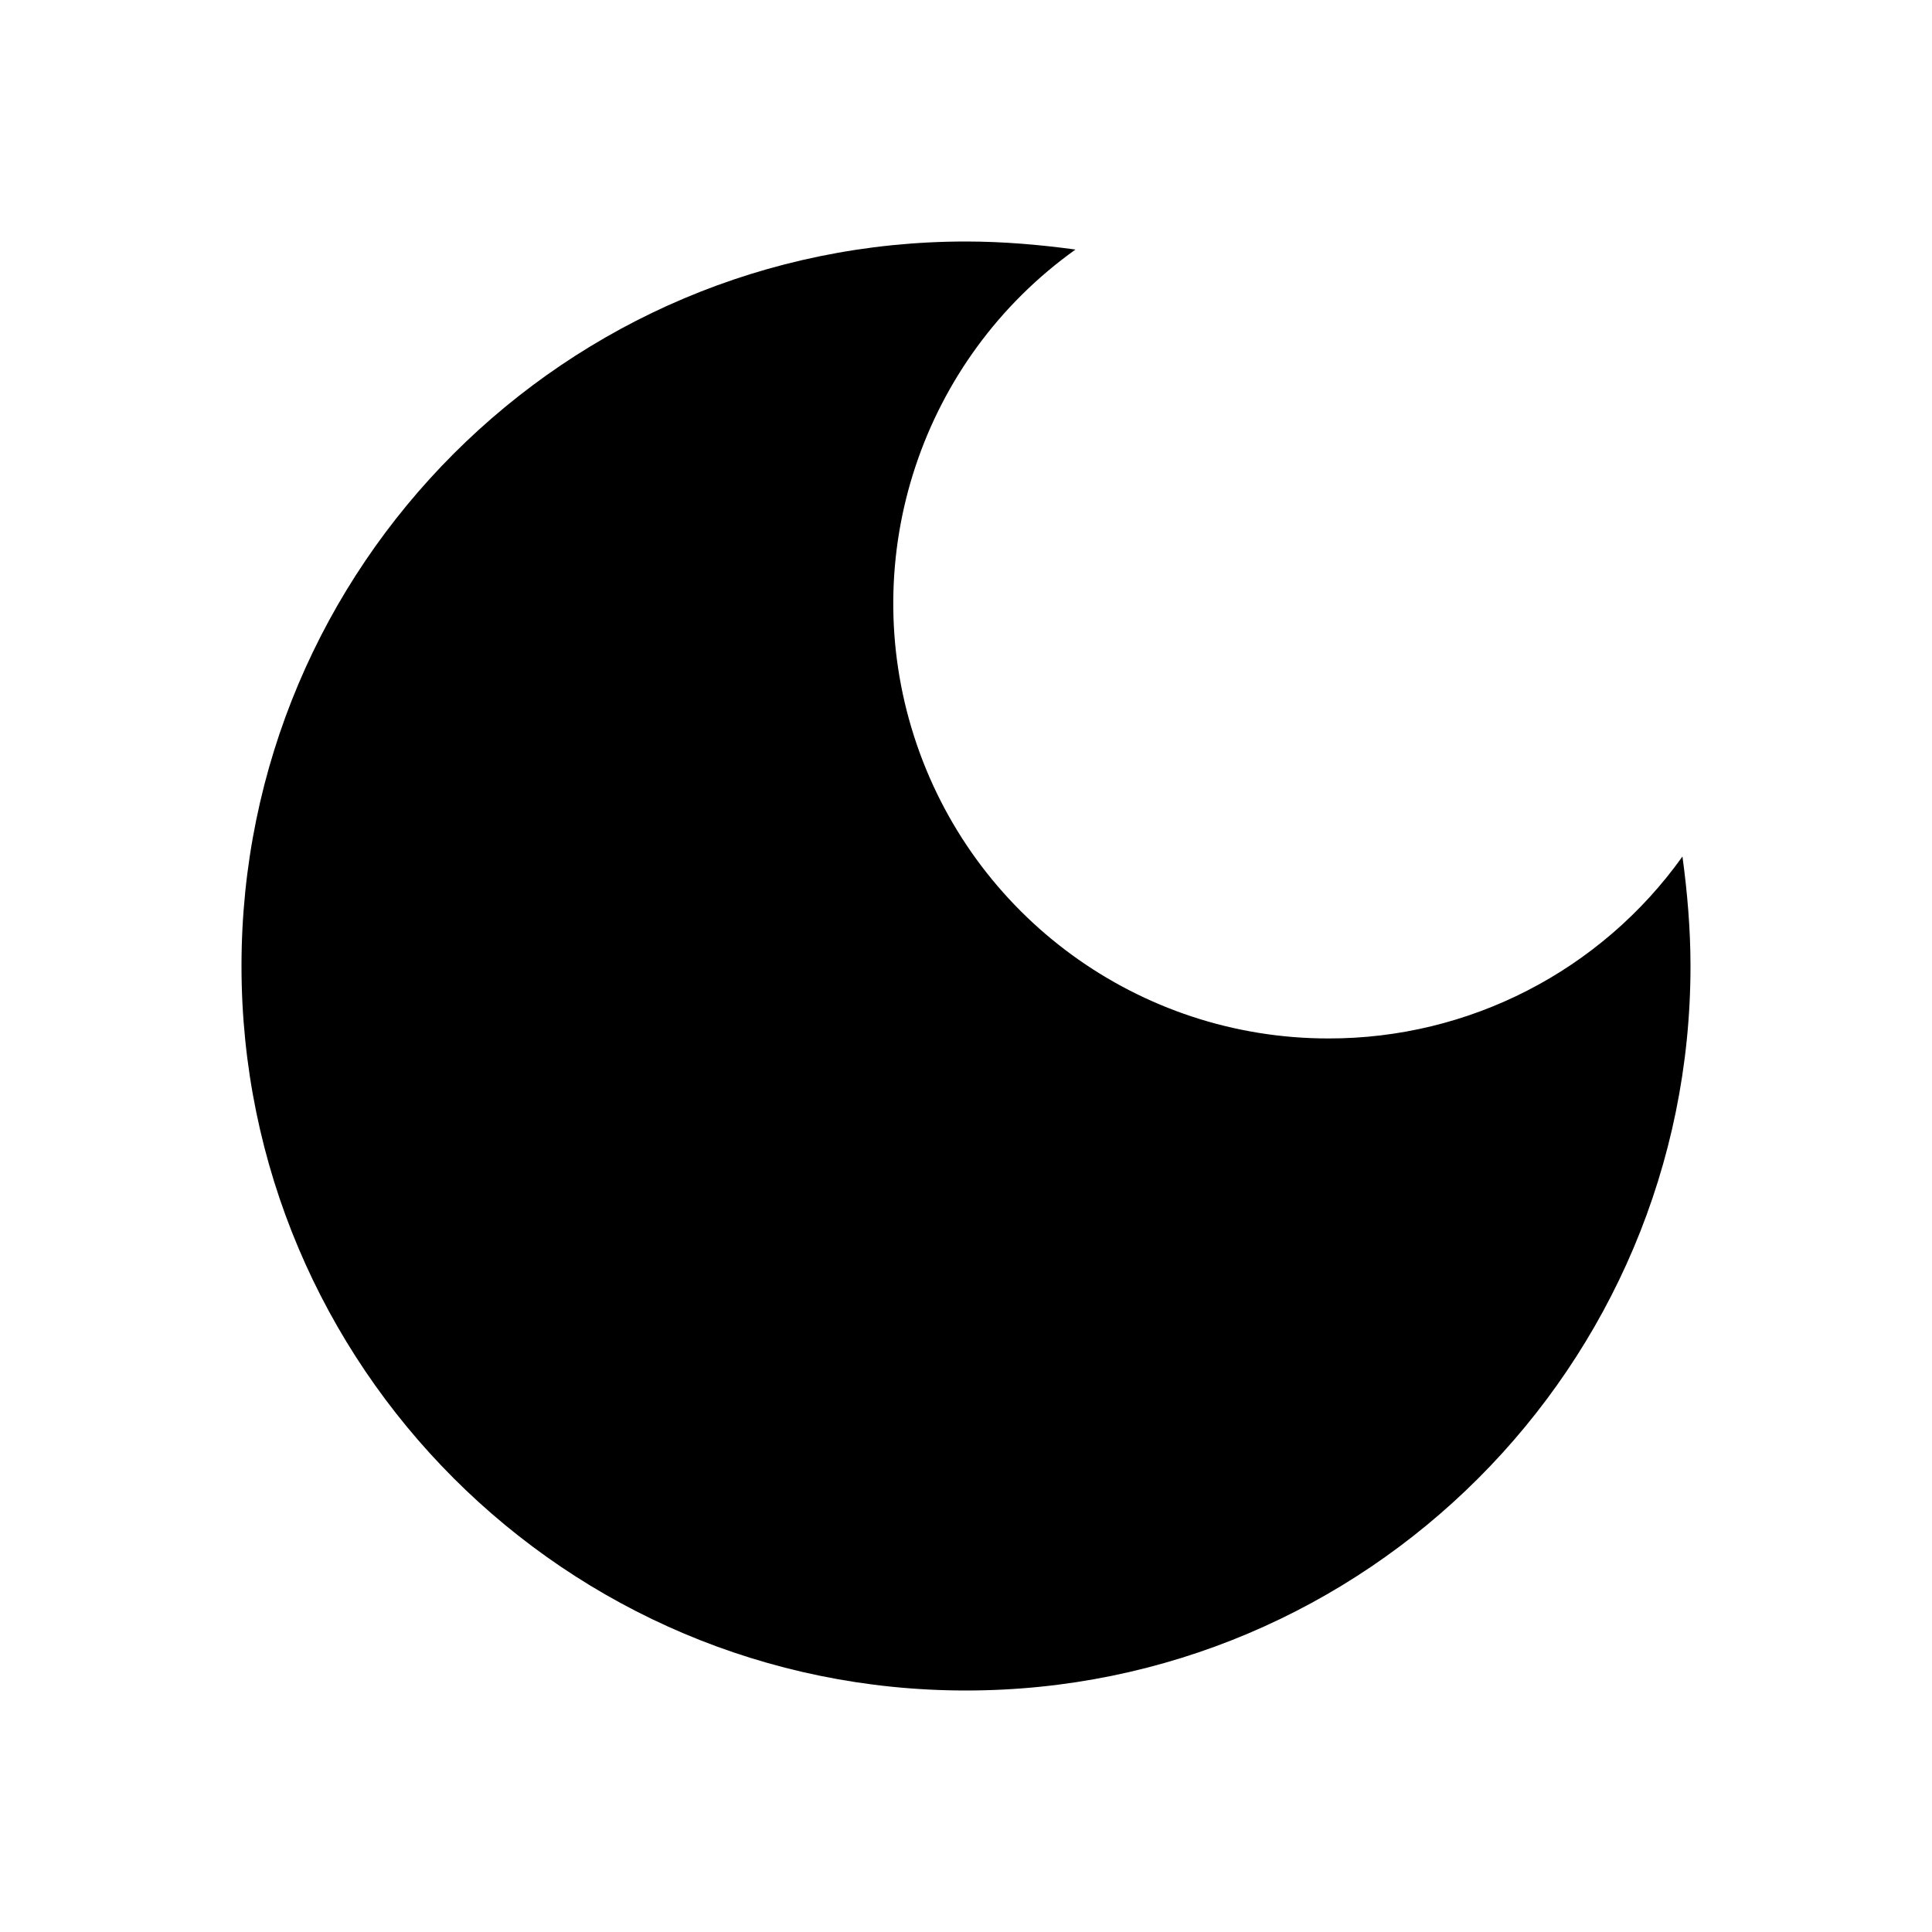
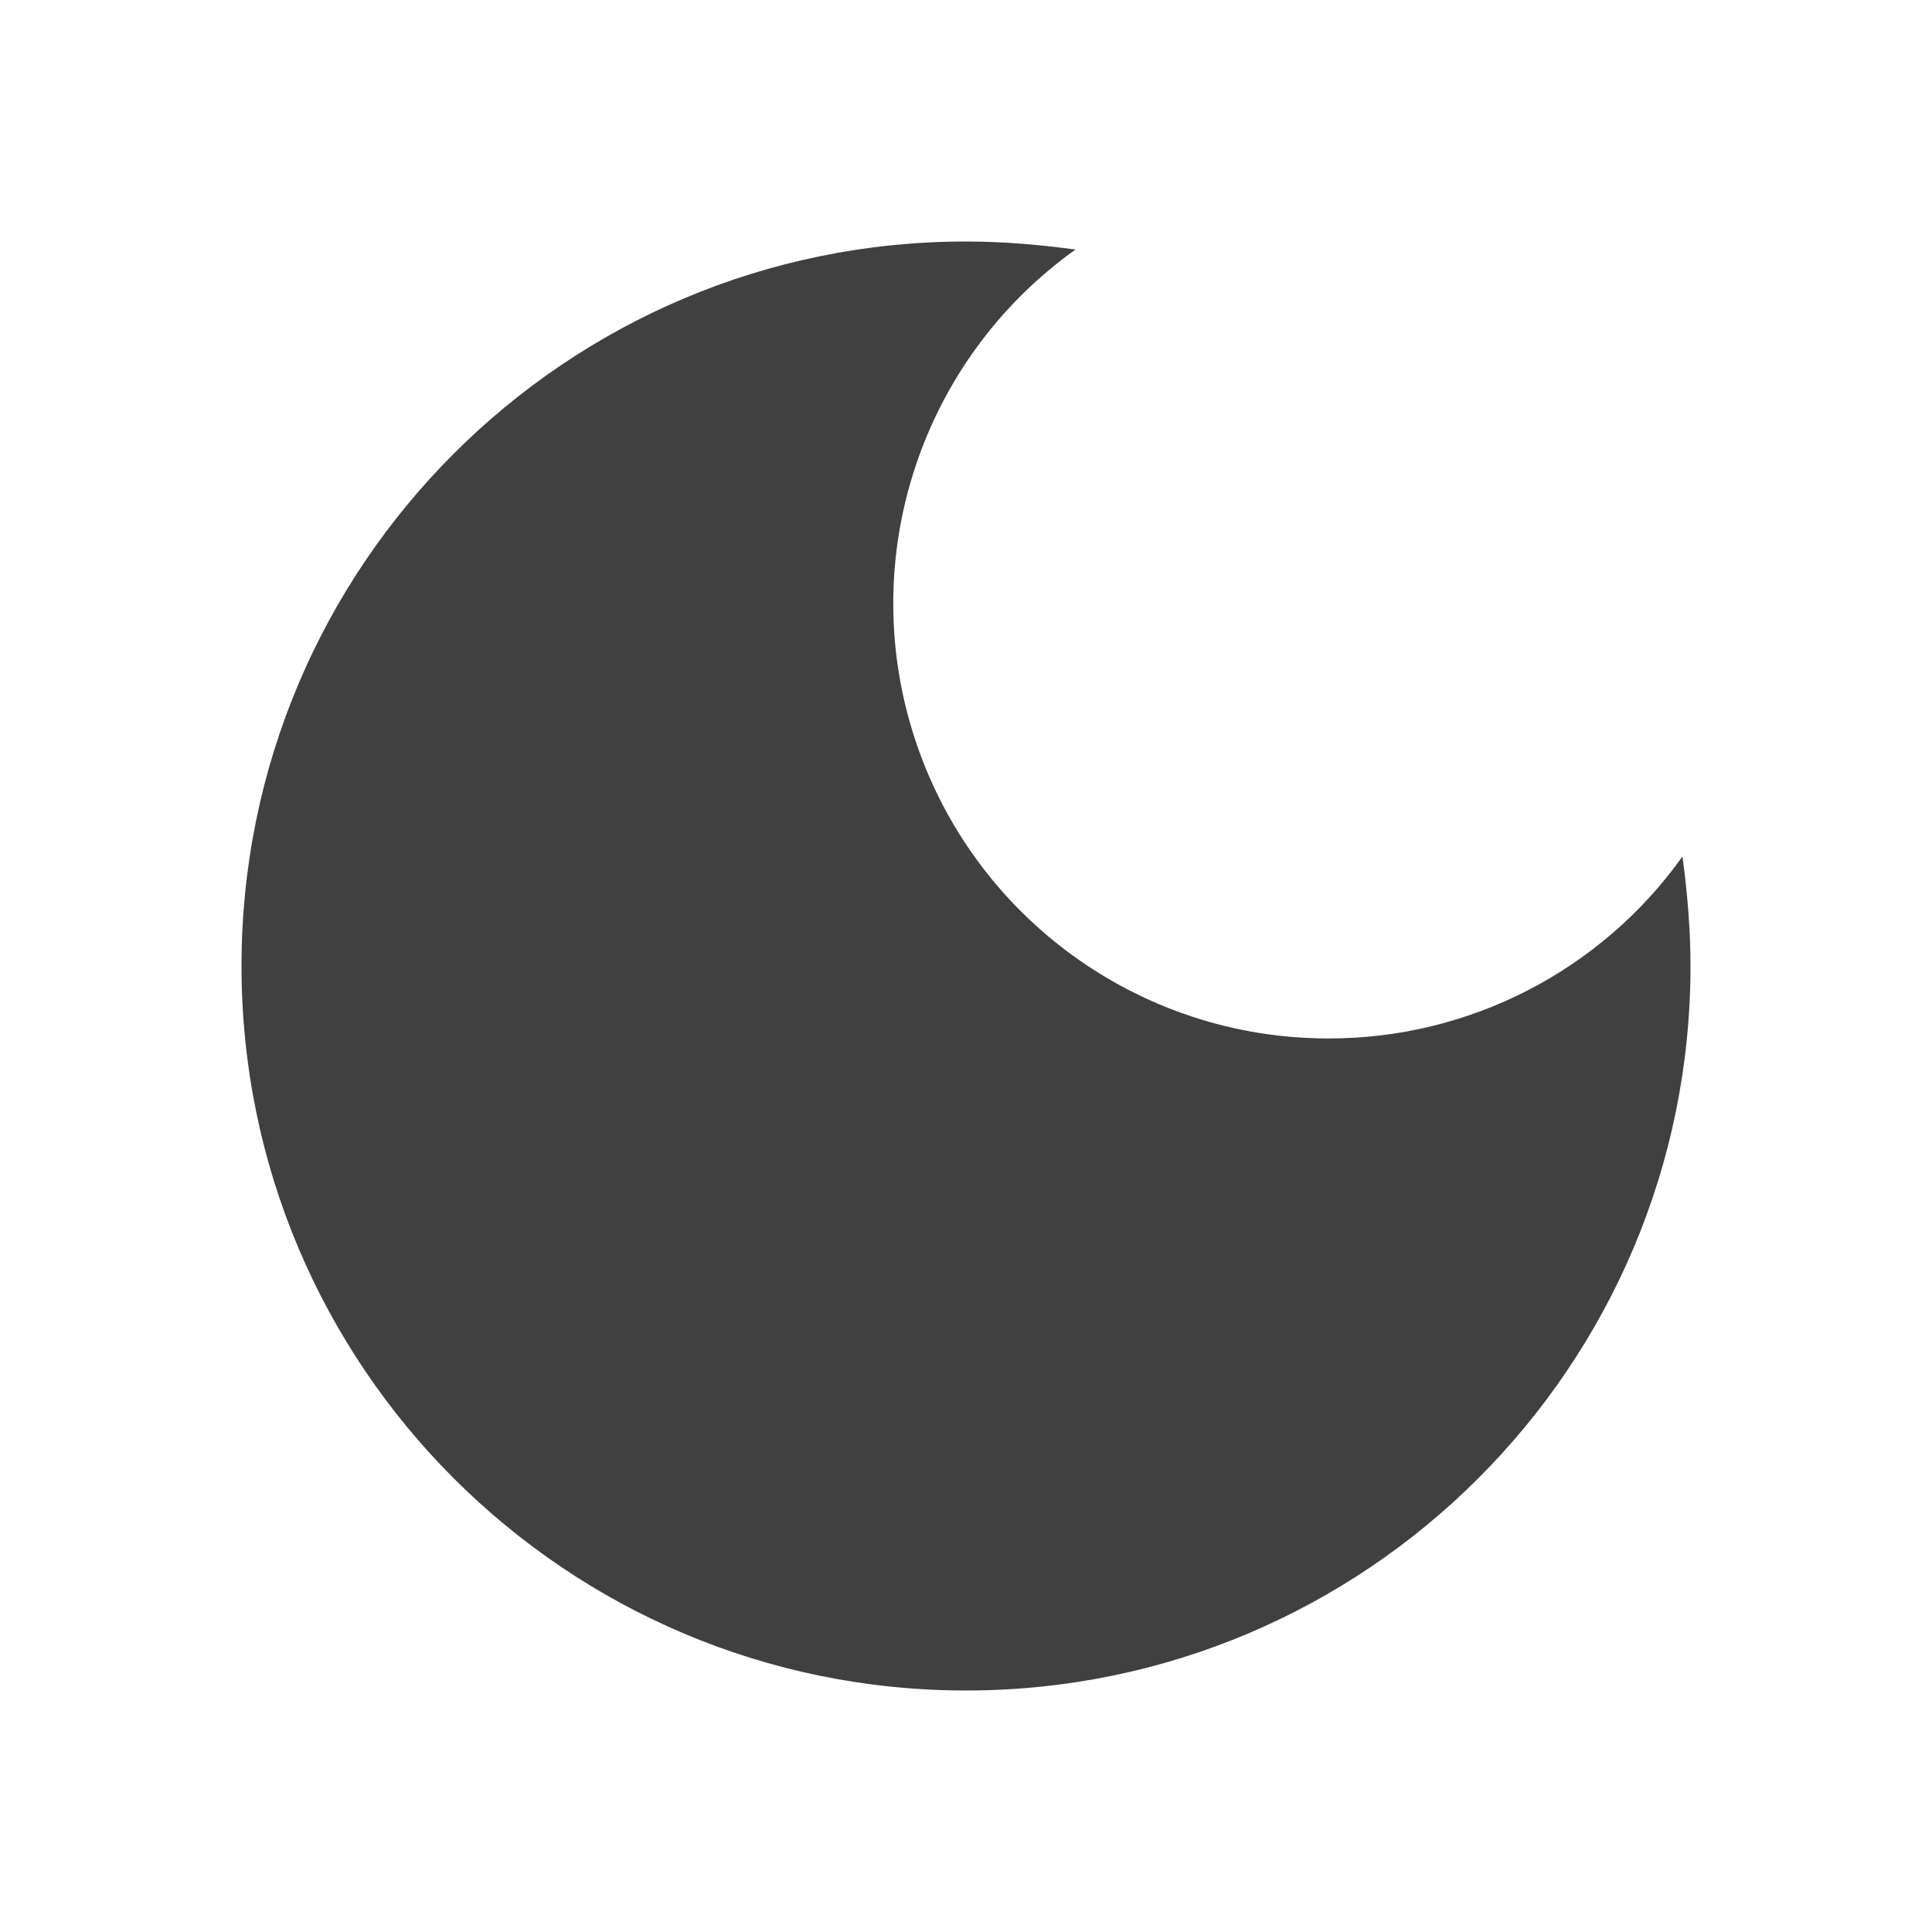
<svg xmlns="http://www.w3.org/2000/svg" width="1em" height="1em" viewBox="0 0 24 24">
  <path d="M0 0h24v24H0z" fill="none" />
-   <path fill="currentColor" d="M12 3a9 9 0 1 0 9 9c0-.46-.04-.92-.1-1.36a5.39 5.39 0 0 1-4.4 2.26a5.403 5.403 0 0 1-3.14-9.8c-.44-.06-.9-.1-1.36-.1" />
+   <path fill="#404040" d="M12 3a9 9 0 1 0 9 9c0-.46-.04-.92-.1-1.36a5.39 5.39 0 0 1-4.4 2.26a5.403 5.403 0 0 1-3.14-9.8c-.44-.06-.9-.1-1.36-.1" />
</svg>
